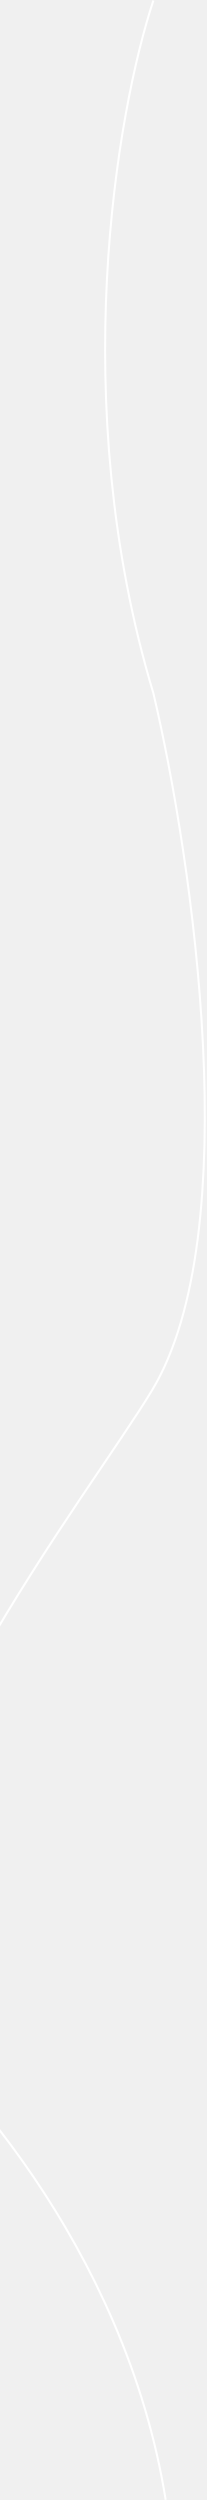
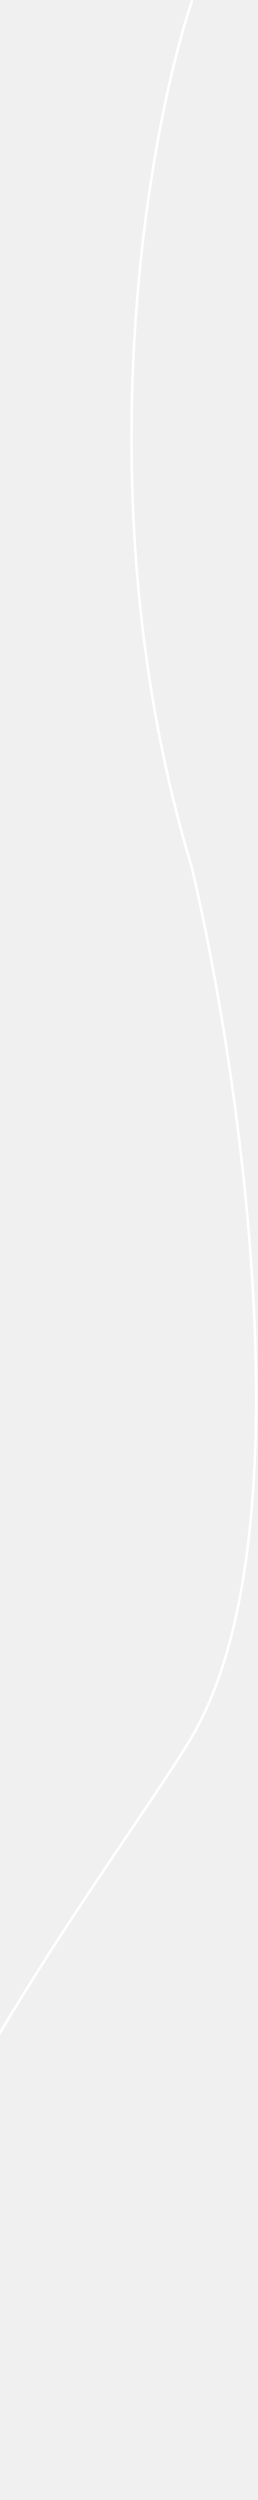
- <svg xmlns="http://www.w3.org/2000/svg" width="404" height="4897" viewBox="0 0 404 4897" fill="none">
-   <path d="M300.449 1C229.115 216.167 129.249 788.8 300.449 1358C377.615 1685 483.2 2415.4 298 2723C175.5 2926.46 -283.4 3506.2 -253 3913C-93.667 4034.17 244.9 4400.5 324.5 4896.5" stroke="white" stroke-width="4" />
+ <svg xmlns="http://www.w3.org/2000/svg" width="404" height="3915" viewBox="0 0 404 3915" fill="none">
+   <path d="M302.347 2.629C302.695 1.581 302.127 0.449 301.078 0.102C300.03 -0.246 298.898 0.322 298.55 1.371L302.347 2.629ZM300.449 1359L302.395 1358.54L302.381 1358.48L302.364 1358.42L300.449 1359ZM298 2724L296.286 2722.97L296.286 2722.97L298 2724ZM298.55 1.371C227.123 216.822 127.186 789.887 298.534 1359.58L302.364 1358.42C131.311 789.713 231.108 217.512 302.347 2.629L298.55 1.371ZM298.502 1359.46C337.063 1522.86 382.729 1787.09 395.614 2048.87C402.057 2179.76 400.301 2309.99 385.381 2426.68C370.458 2543.39 342.382 2646.41 296.286 2722.97L299.713 2725.03C346.217 2647.79 374.393 2544.16 389.349 2427.19C404.308 2310.19 406.059 2179.71 399.609 2048.68C386.71 1786.61 341.001 1522.14 302.395 1358.54L298.502 1359.46ZM296.286 2722.97C265.694 2773.78 214.101 2848.08 154.289 2937.45C94.507 3026.79 26.579 3131.09 -36.575 3241.76C-162.814 3462.98 -270.244 3710.09 -254.994 3914.15L-251.006 3913.85C-266.156 3711.11 -159.336 3464.95 -33.1 3243.74C29.983 3133.19 97.849 3028.98 157.614 2939.68C217.349 2850.42 269.055 2775.95 299.713 2725.03L296.286 2722.97Z" fill="white" />
</svg>
